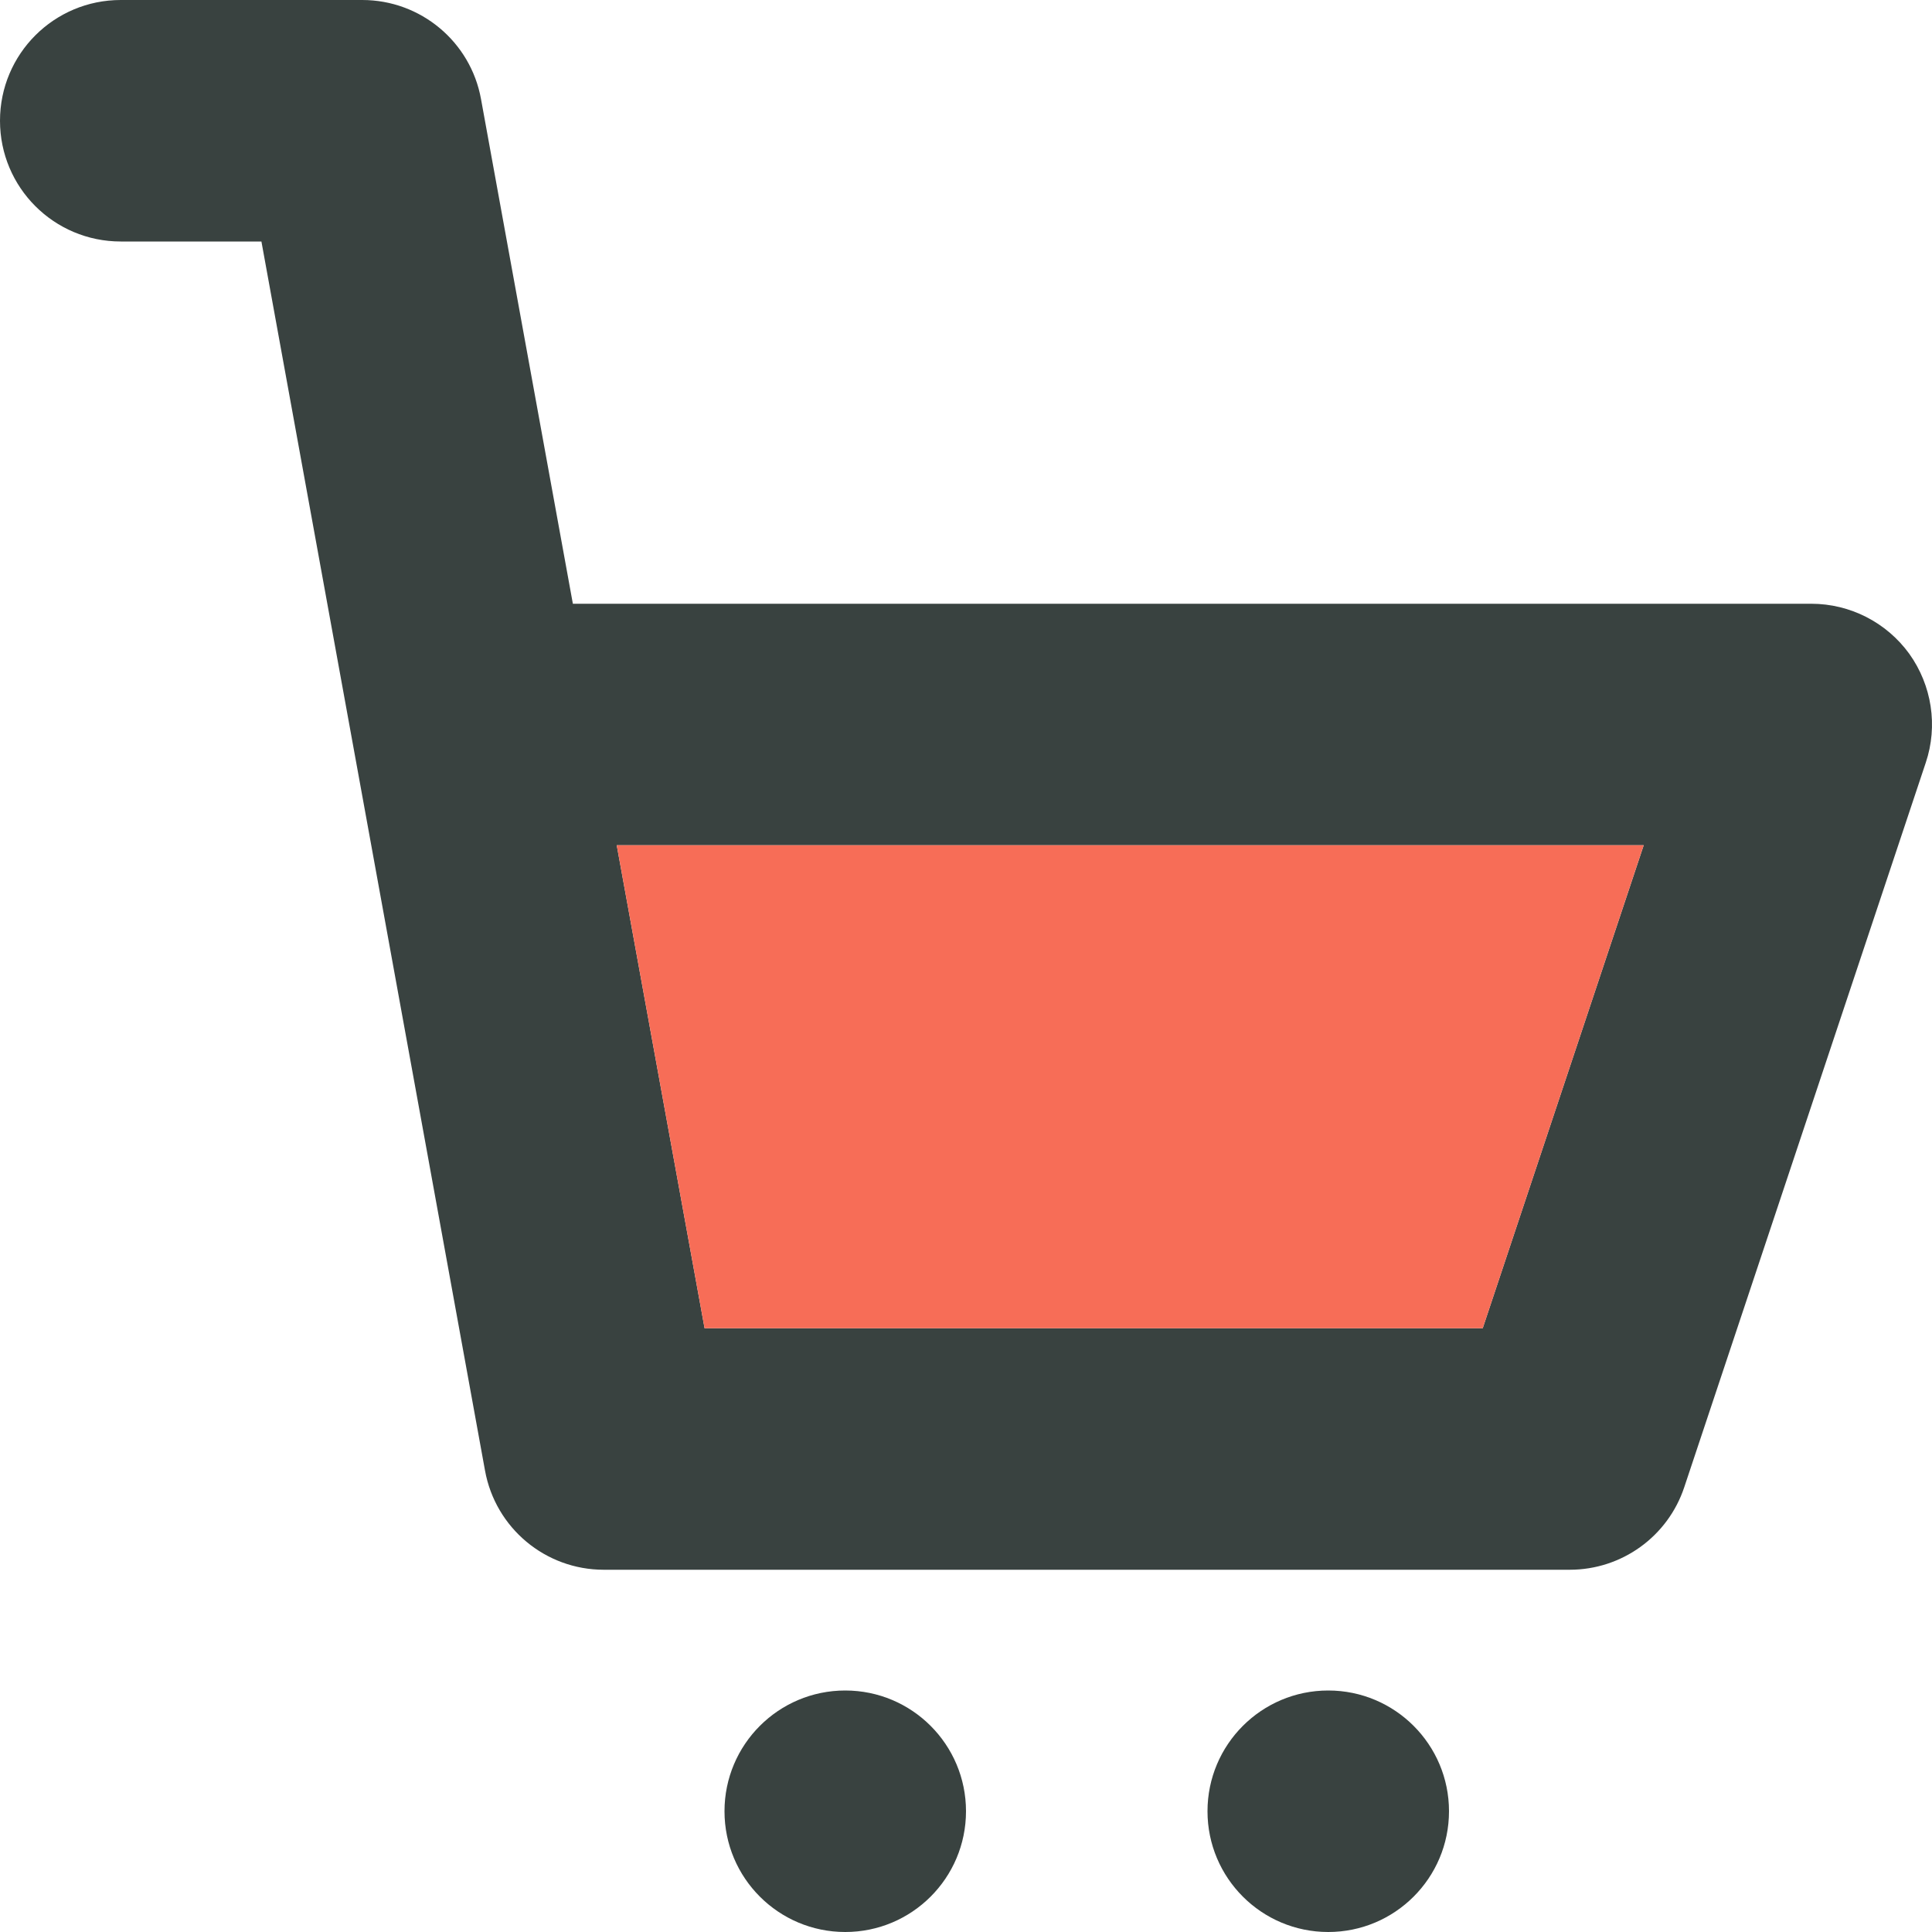
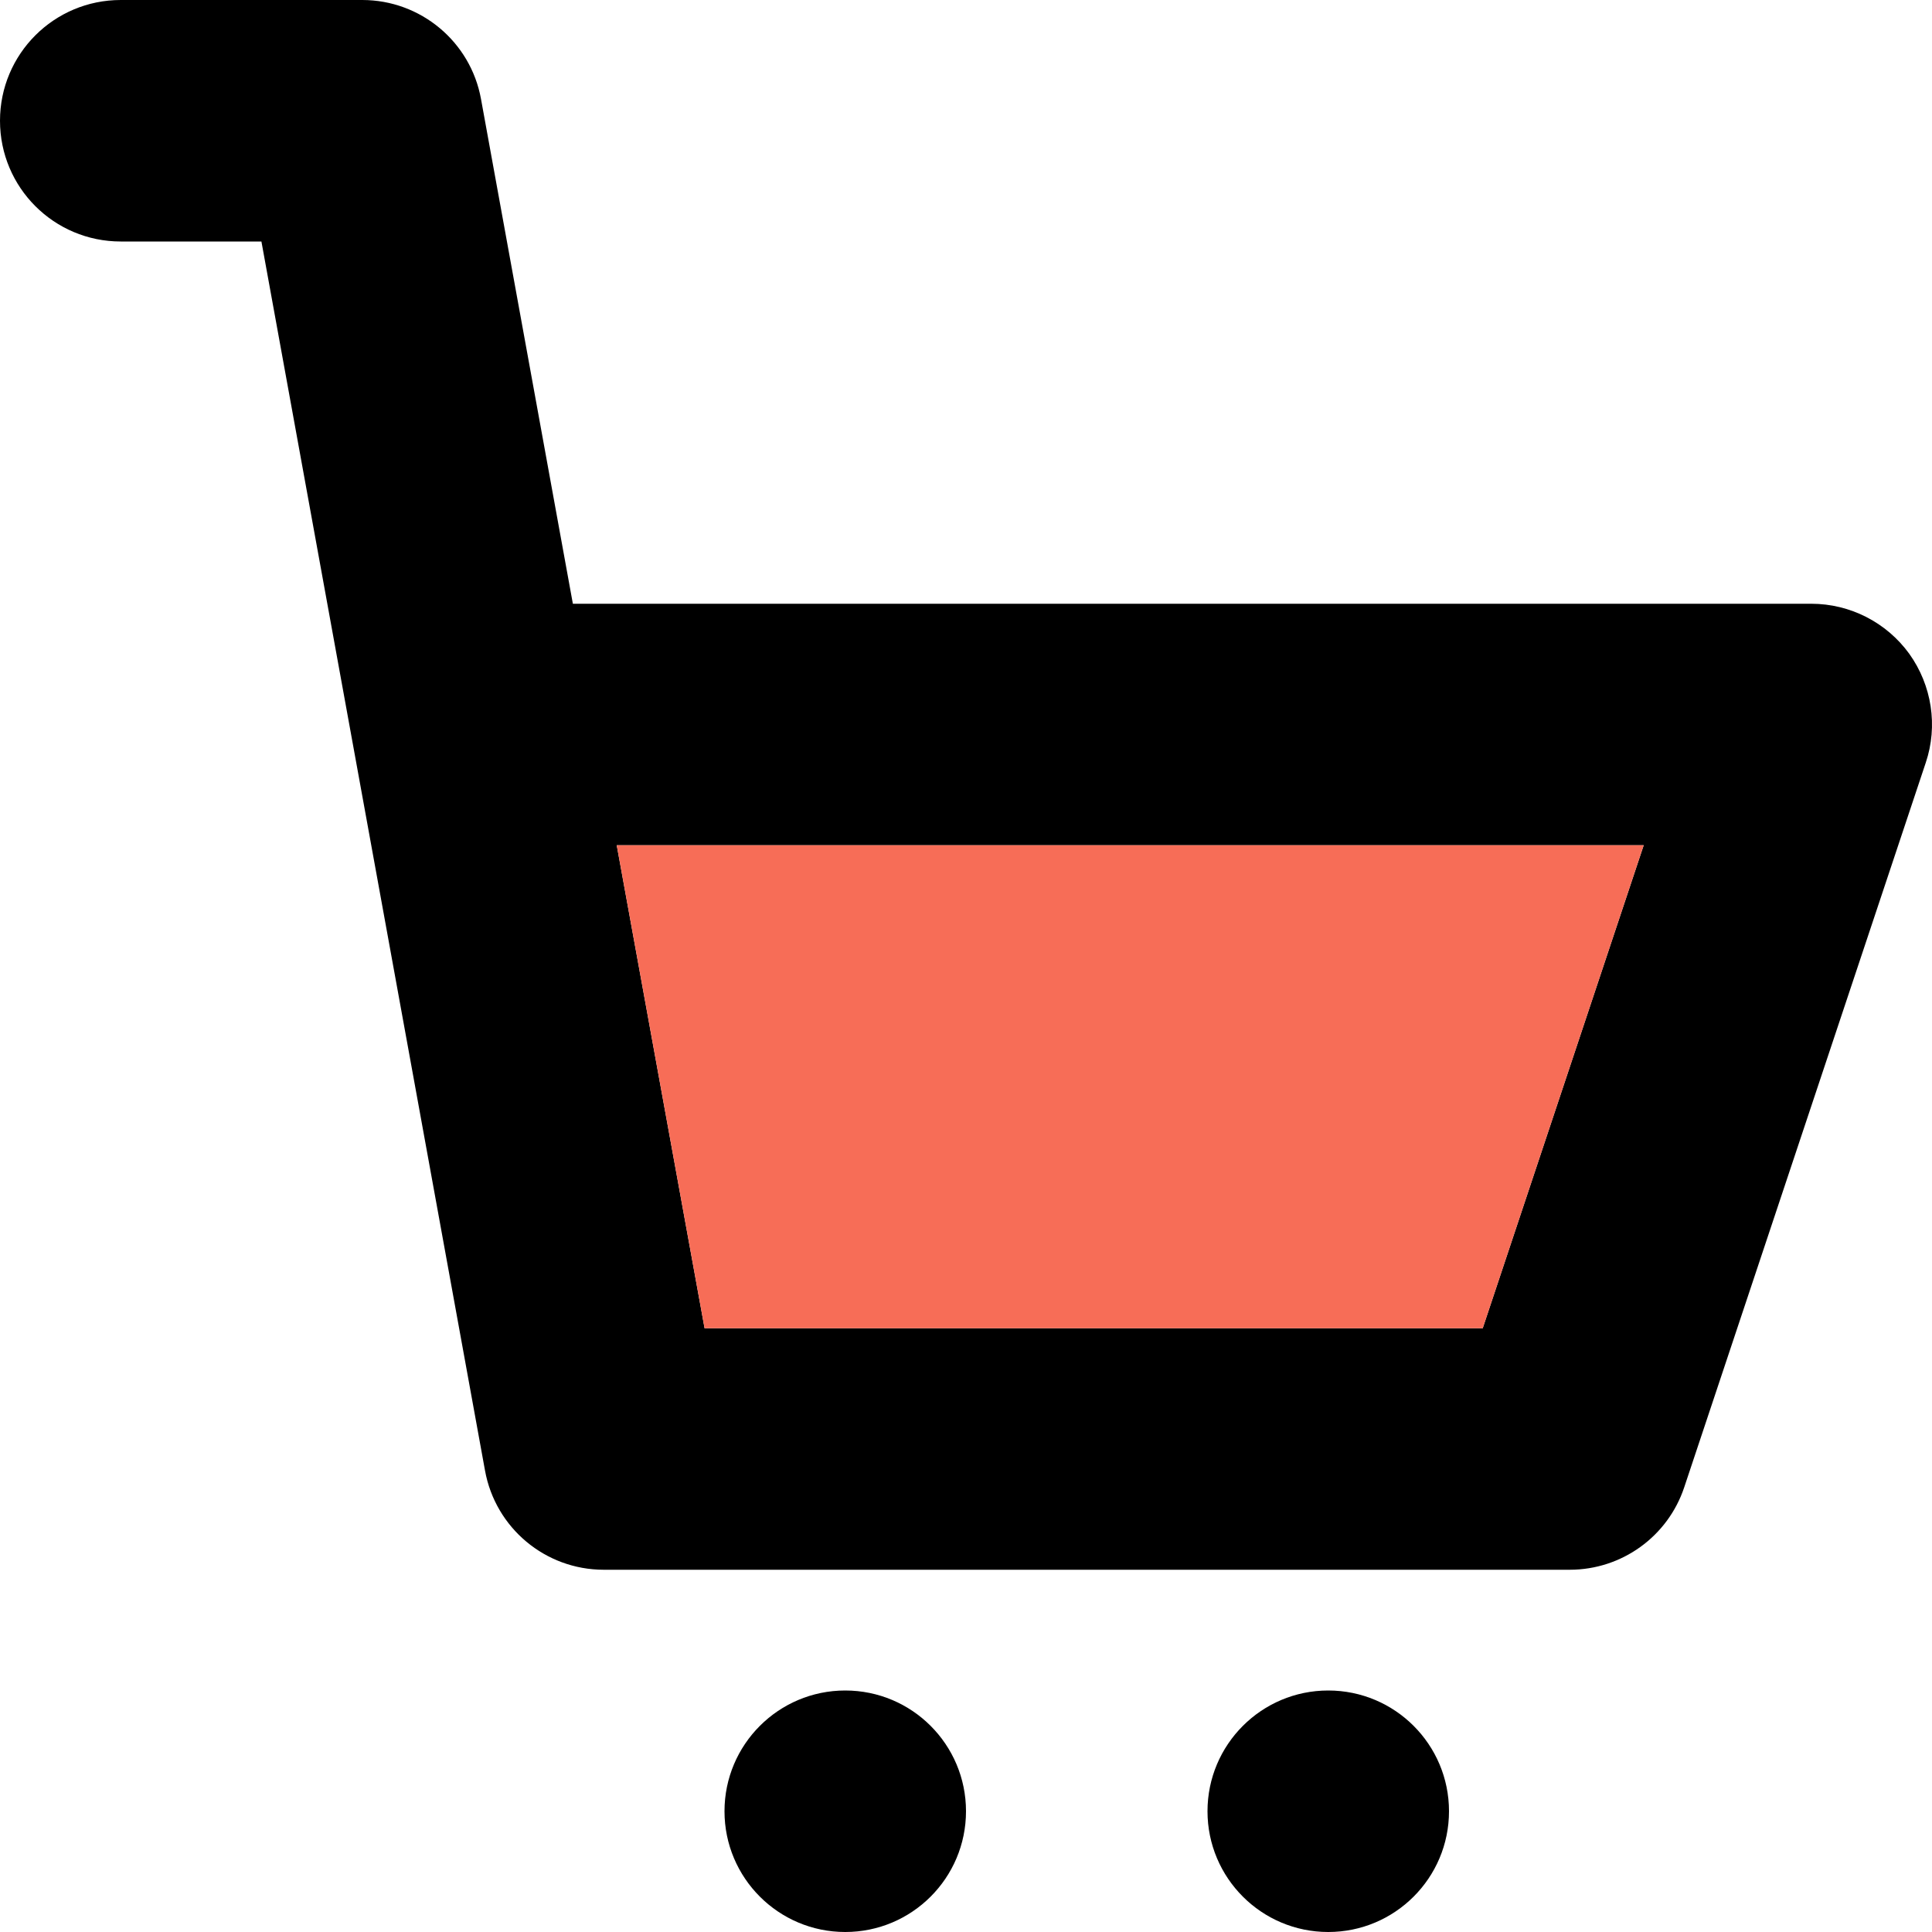
<svg xmlns="http://www.w3.org/2000/svg" version="1.0" id="Layer_1" width="15px" height="15px" viewBox="0 0 64 64" enable-background="new 0 0 64 64" xml:space="preserve" fill="#000000">
  <g id="SVGRepo_bgCarrier" stroke-width="0" />
  <g id="SVGRepo_tracerCarrier" stroke-linecap="round" stroke-linejoin="round" />
  <g id="SVGRepo_iconCarrier">
    <g>
      <g>
-         <path fill="#394240" d="M63.246,21.656C62.492,20.617,61.285,20,60,20H18.977L15.934,3.281C15.59,1.383,13.934,0,12,0H4 C1.789,0,0,1.789,0,4s1.789,4,4,4h4.66l7.406,40.711C16.41,50.617,18.066,52,20,52h32c1.723,0,3.25-1.102,3.793-2.734l8-24 C64.203,24.047,63.996,22.703,63.246,21.656z M49.117,44H23.34l-2.91-16h34.02L49.117,44z" />
-         <circle fill="#394240" cx="44" cy="60" r="4" />
-         <circle fill="#394240" cx="28" cy="60" r="4" />
+         <path fill="#000" d="M63.246,21.656C62.492,20.617,61.285,20,60,20H18.977L15.934,3.281C15.59,1.383,13.934,0,12,0H4 C1.789,0,0,1.789,0,4s1.789,4,4,4h4.66l7.406,40.711C16.41,50.617,18.066,52,20,52h32c1.723,0,3.25-1.102,3.793-2.734l8-24 C64.203,24.047,63.996,22.703,63.246,21.656z M49.117,44H23.34l-2.91-16h34.02L49.117,44z" />
+         <circle fill="#000" cx="44" cy="60" r="4" />
+         <circle fill="#000" cx="28" cy="60" r="4" />
      </g>
      <polygon fill="#F76D57" points="49.117,44 23.34,44 20.43,28 54.449,28 " />
    </g>
  </g>
</svg>
